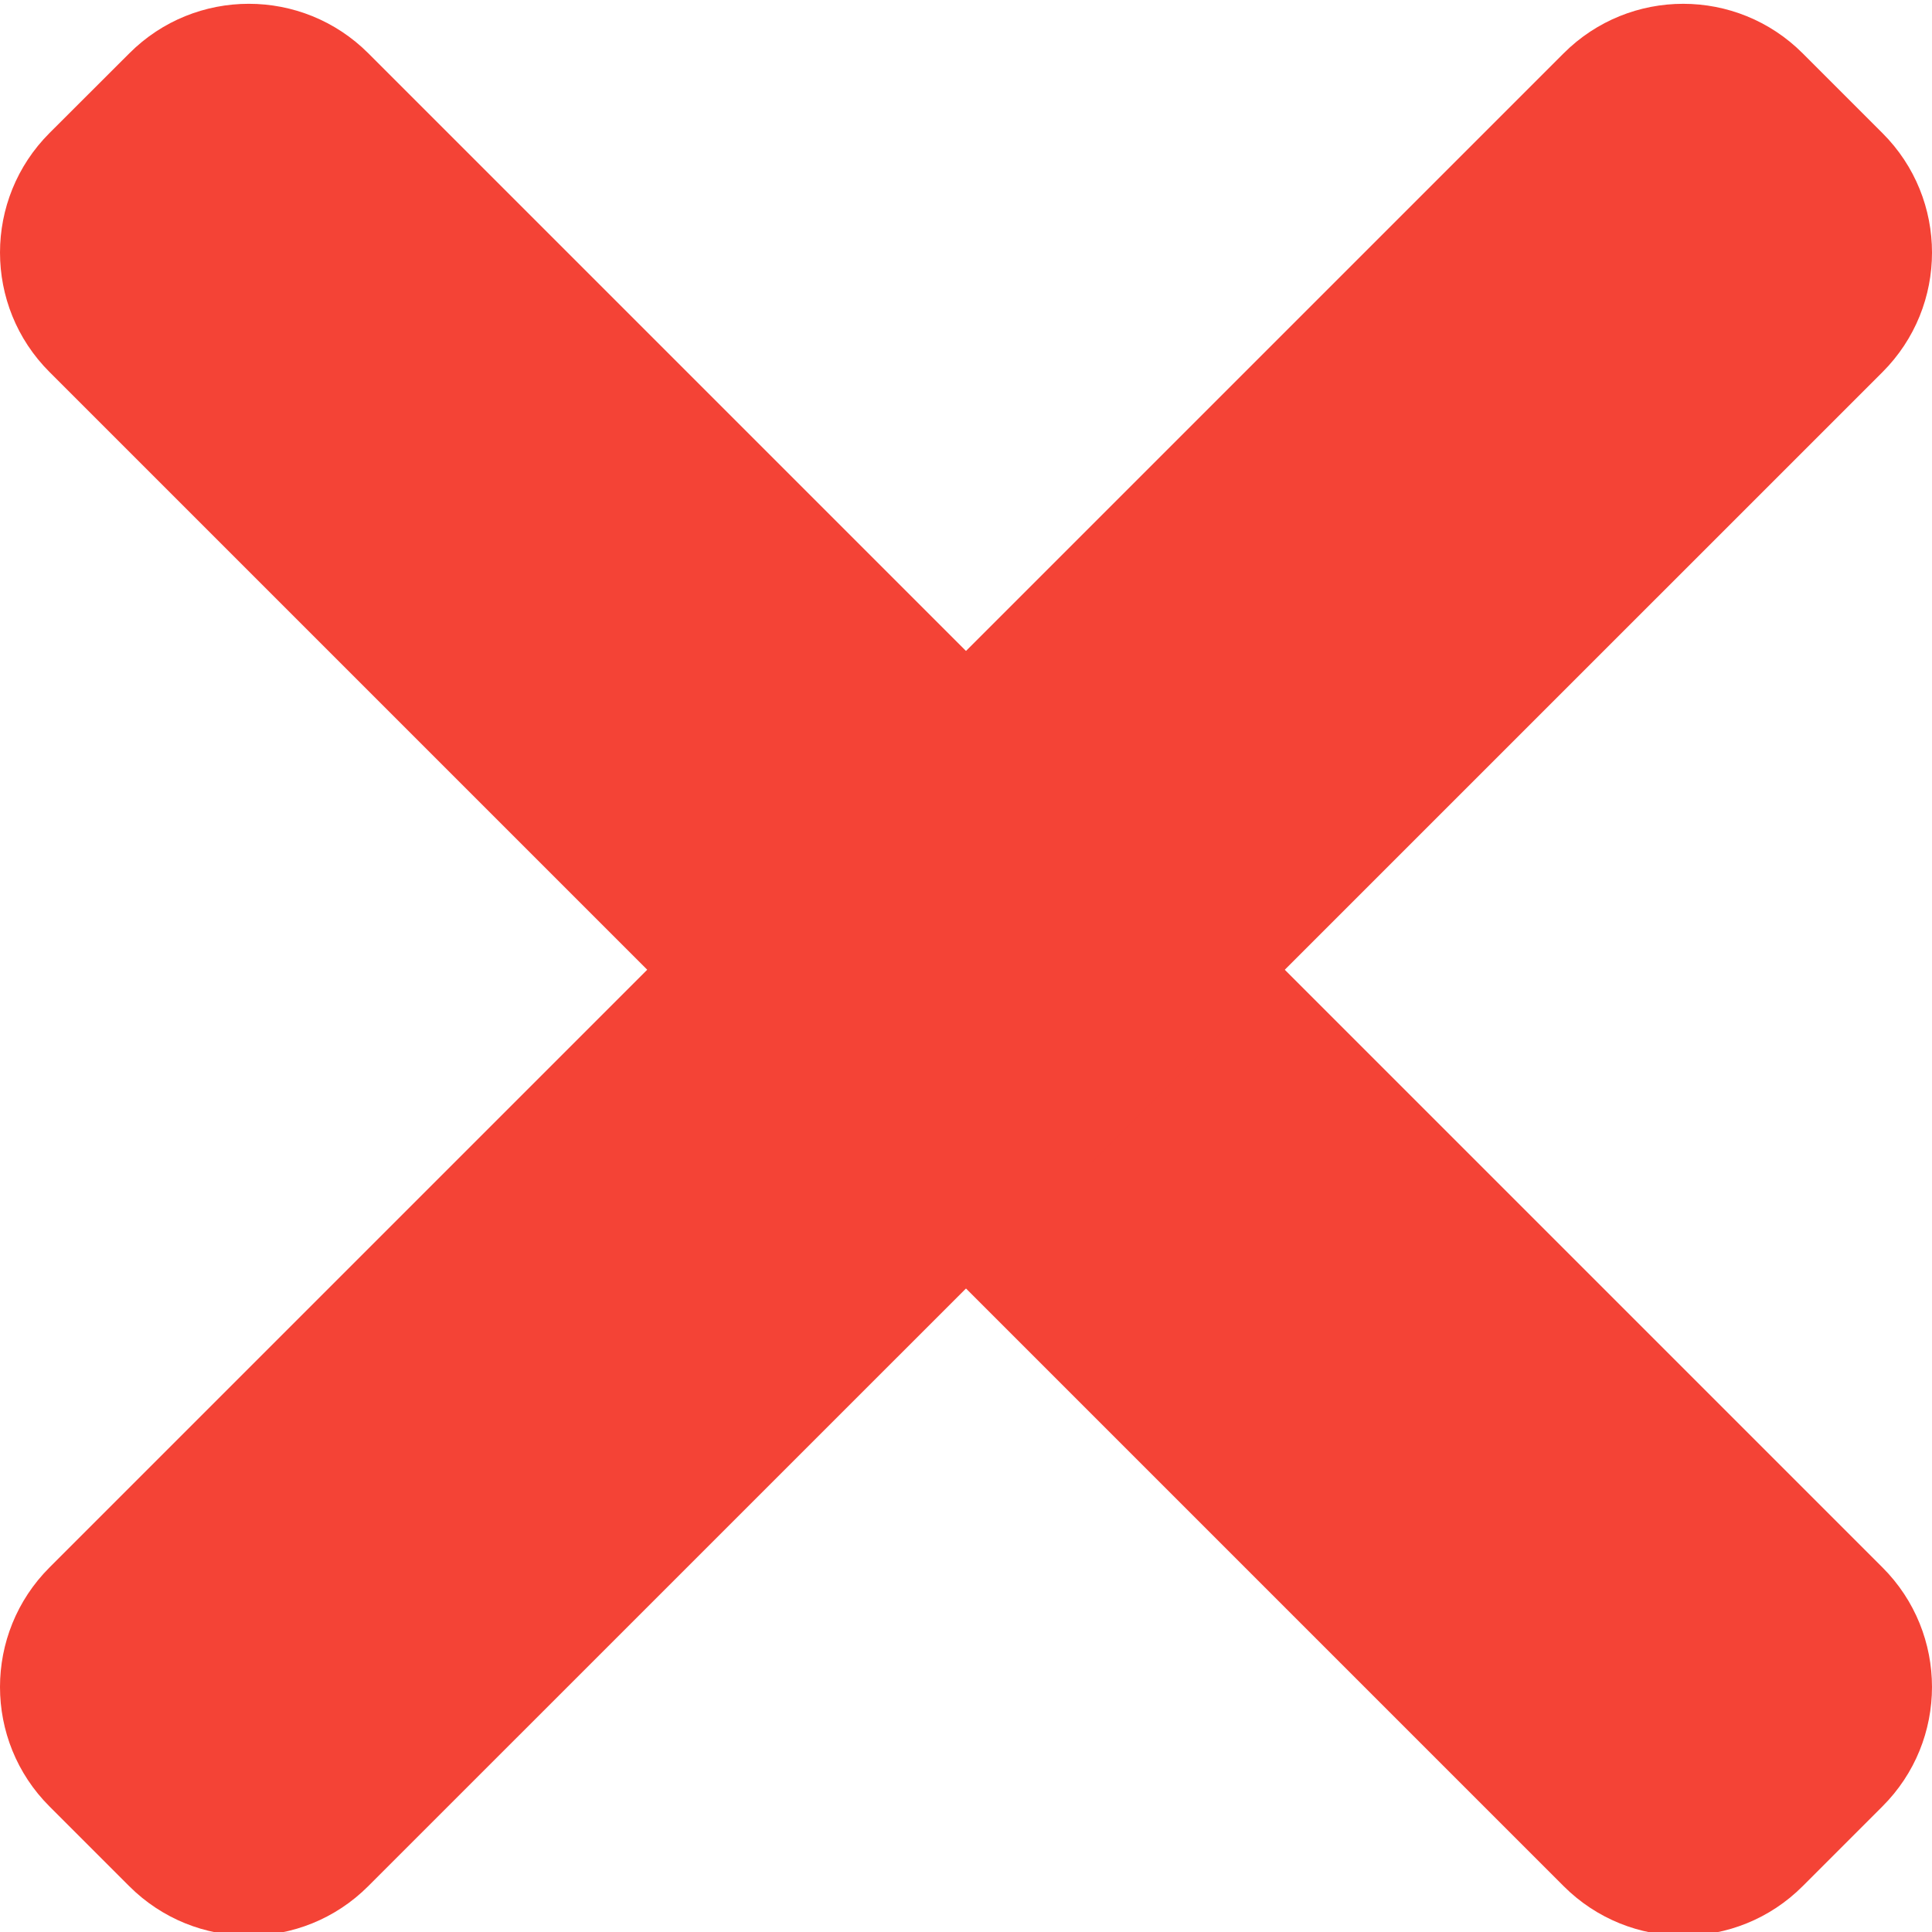
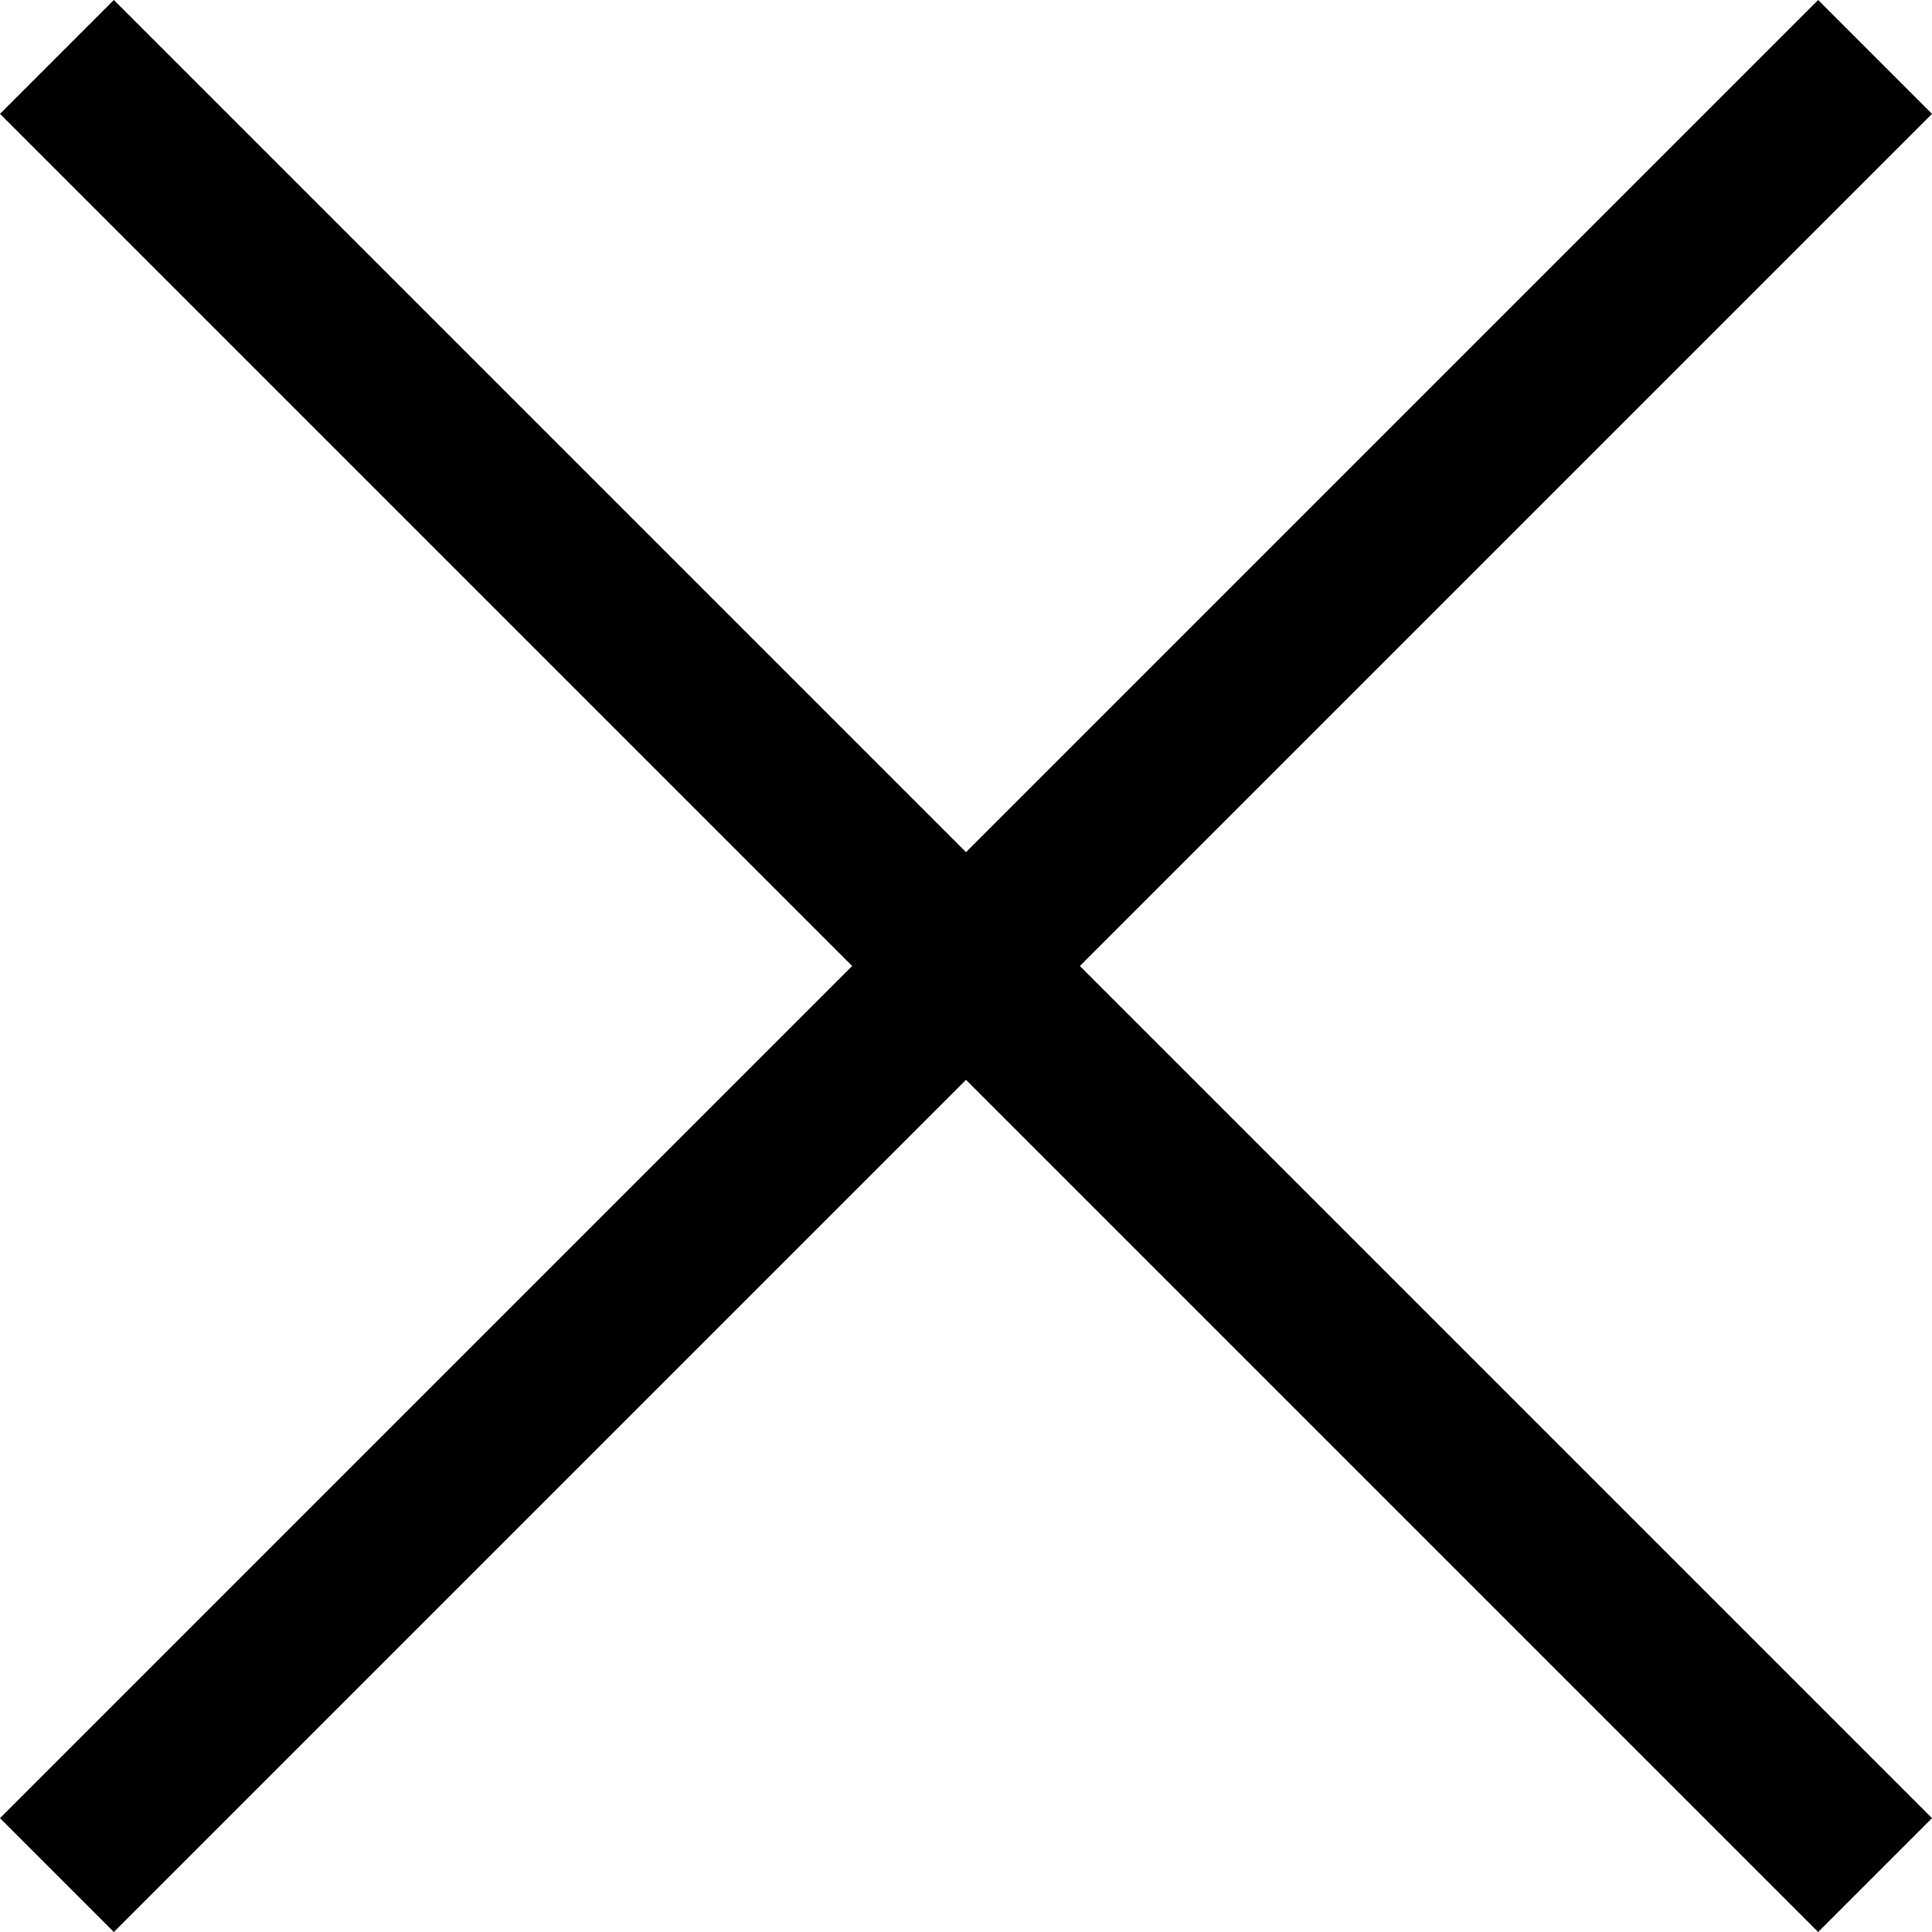
- <svg xmlns="http://www.w3.org/2000/svg" height="365pt" viewBox="0 0 365.717 365" width="365pt">
-   <g fill="#f44336">
-     <path d="m356.34 296.348-286.613-286.613c-12.5-12.5-32.766-12.5-45.246 0l-15.105 15.082c-12.5 12.504-12.5 32.77 0 45.25l286.613 286.613c12.504 12.5 32.77 12.5 45.25 0l15.082-15.082c12.523-12.48 12.523-32.75.02-45.25zm0 0" />
-     <path d="m295.988 9.734-286.613 286.613c-12.5 12.5-12.5 32.77 0 45.25l15.082 15.082c12.504 12.5 32.77 12.5 45.25 0l286.633-286.594c12.504-12.5 12.504-32.766 0-45.246l-15.082-15.082c-12.5-12.523-32.766-12.523-45.27-.023zm0 0" />
-   </g>
+ <svg xmlns="http://www.w3.org/2000/svg" id="Capa_1" enable-background="new 0 0 413.348 413.348" height="512" viewBox="0 0 413.348 413.348" width="512">
+   <path d="m413.348 24.354-24.354-24.354-182.32 182.32-182.32-182.32-24.354 24.354 182.32 182.32-182.32 182.32 24.354 24.354 182.32-182.32 182.32 182.32 24.354-24.354-182.32-182.32z" />
</svg>
